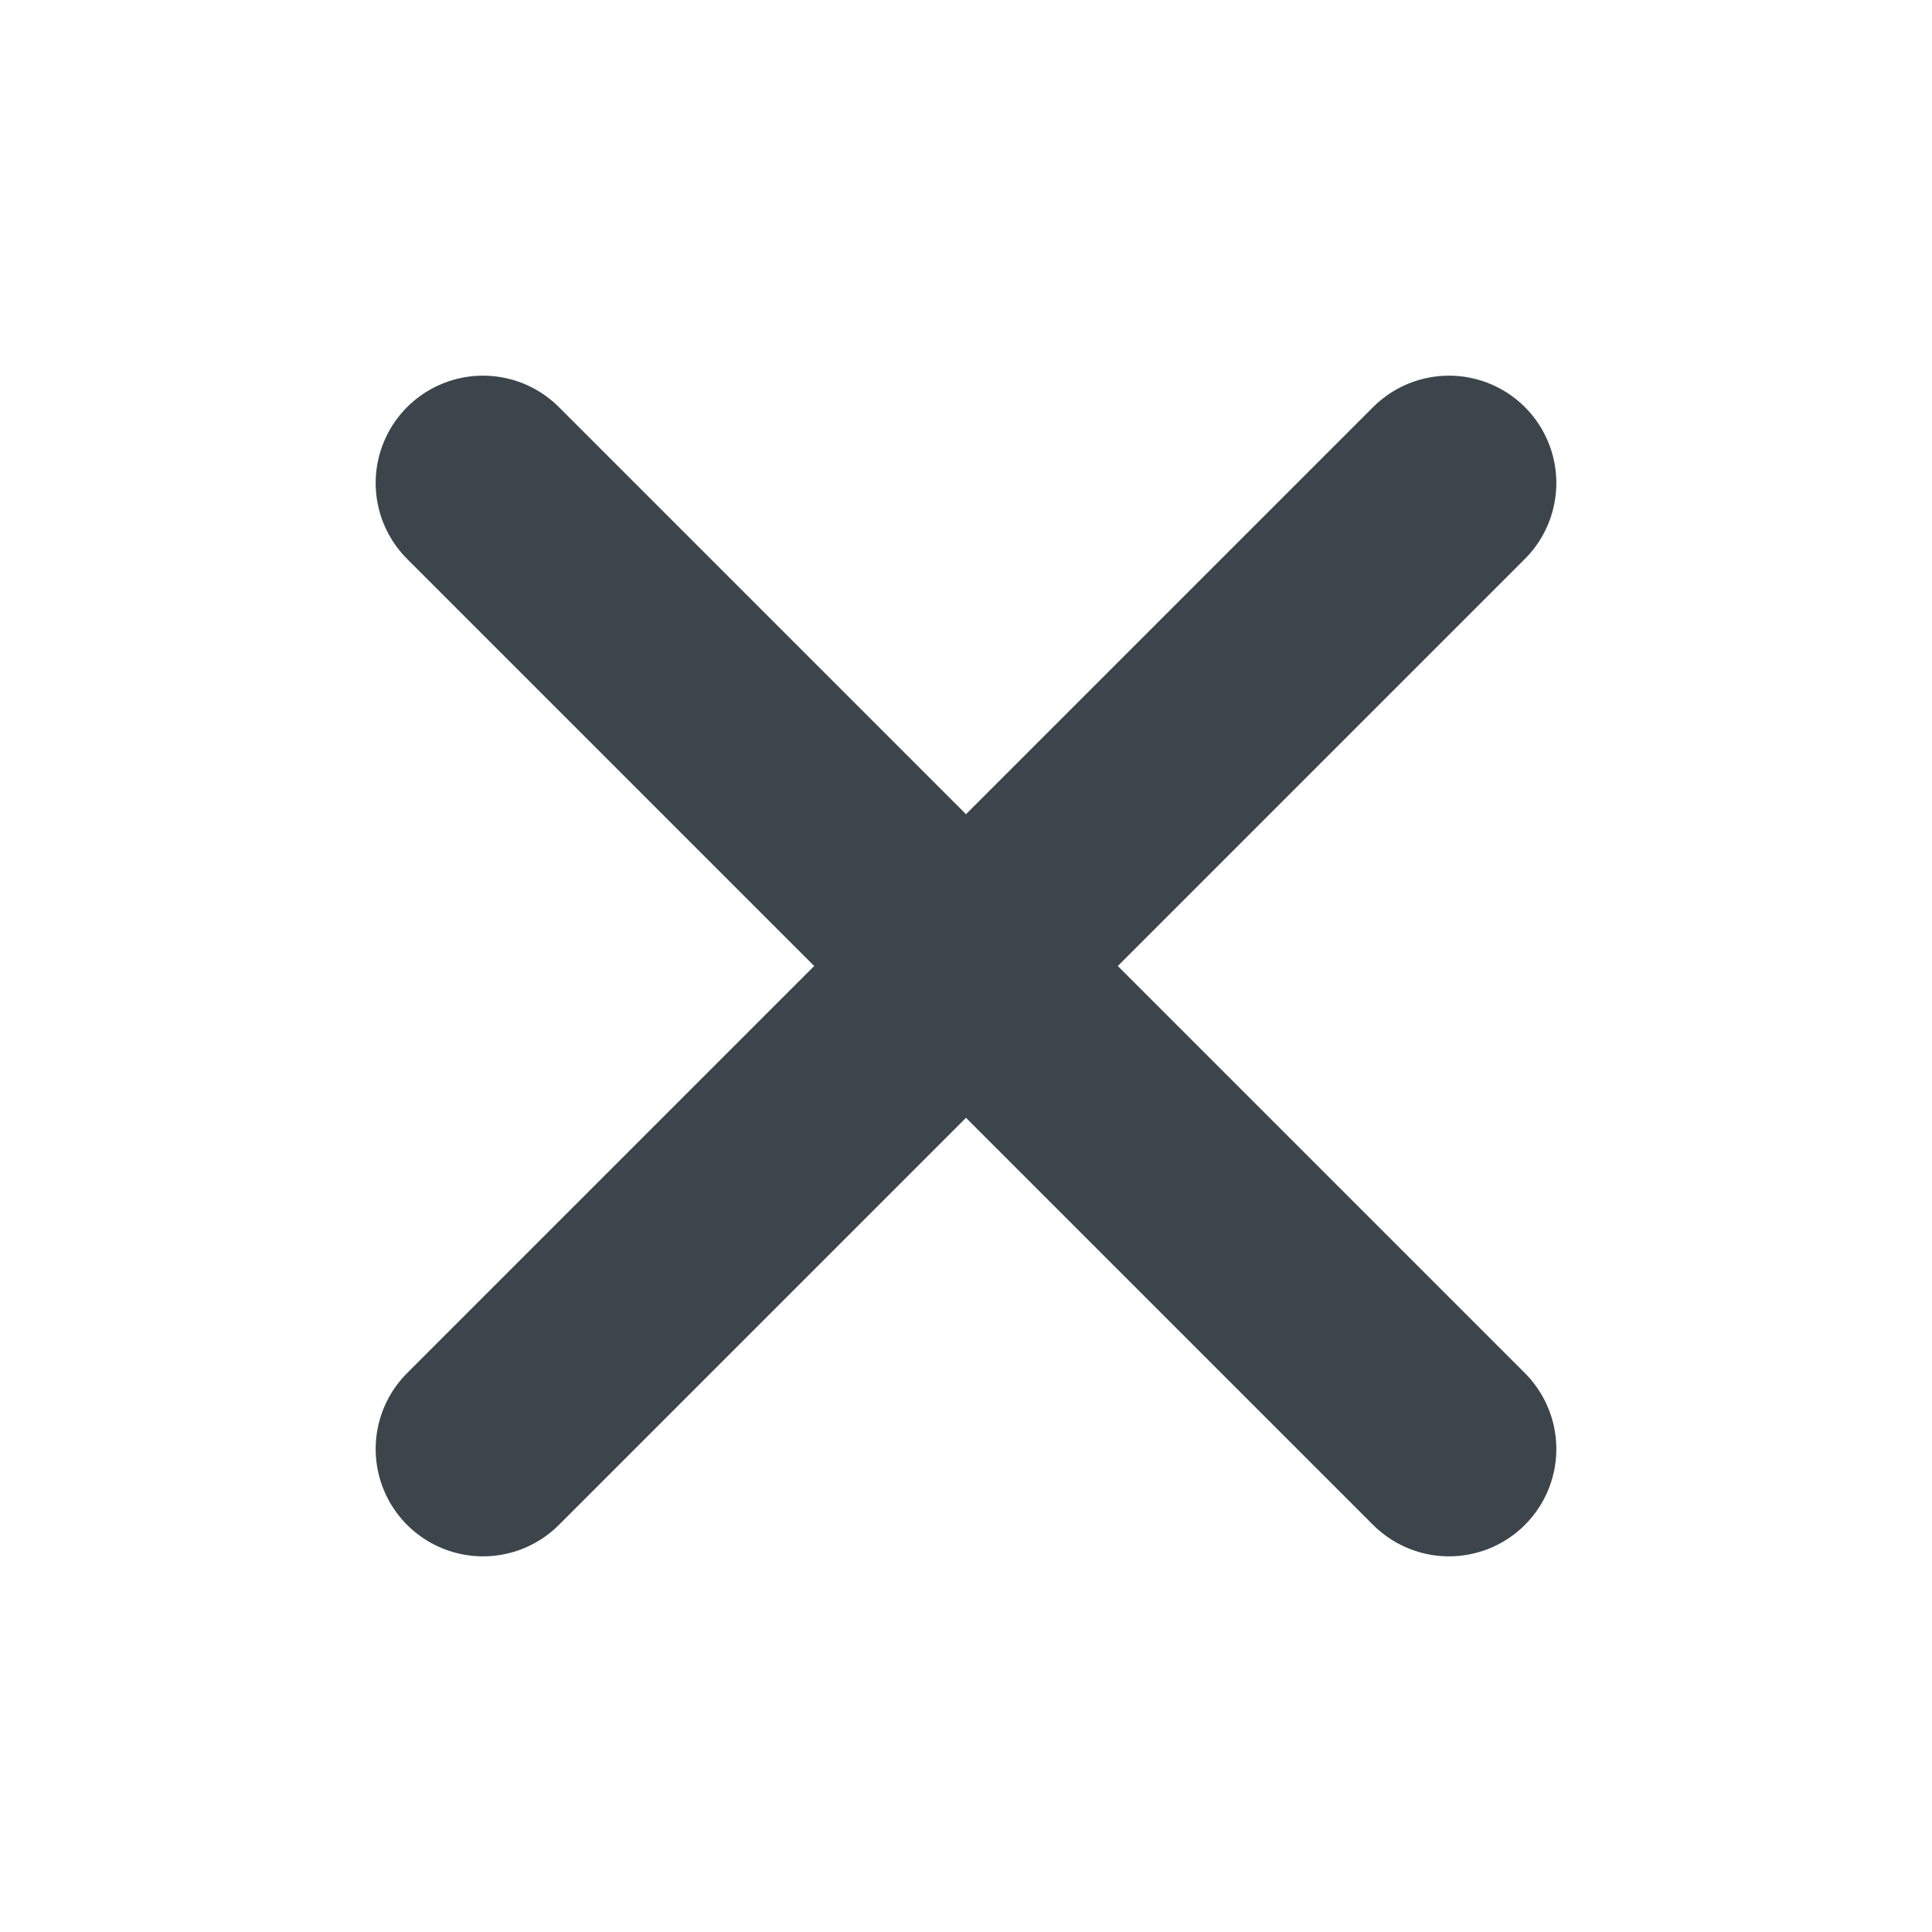
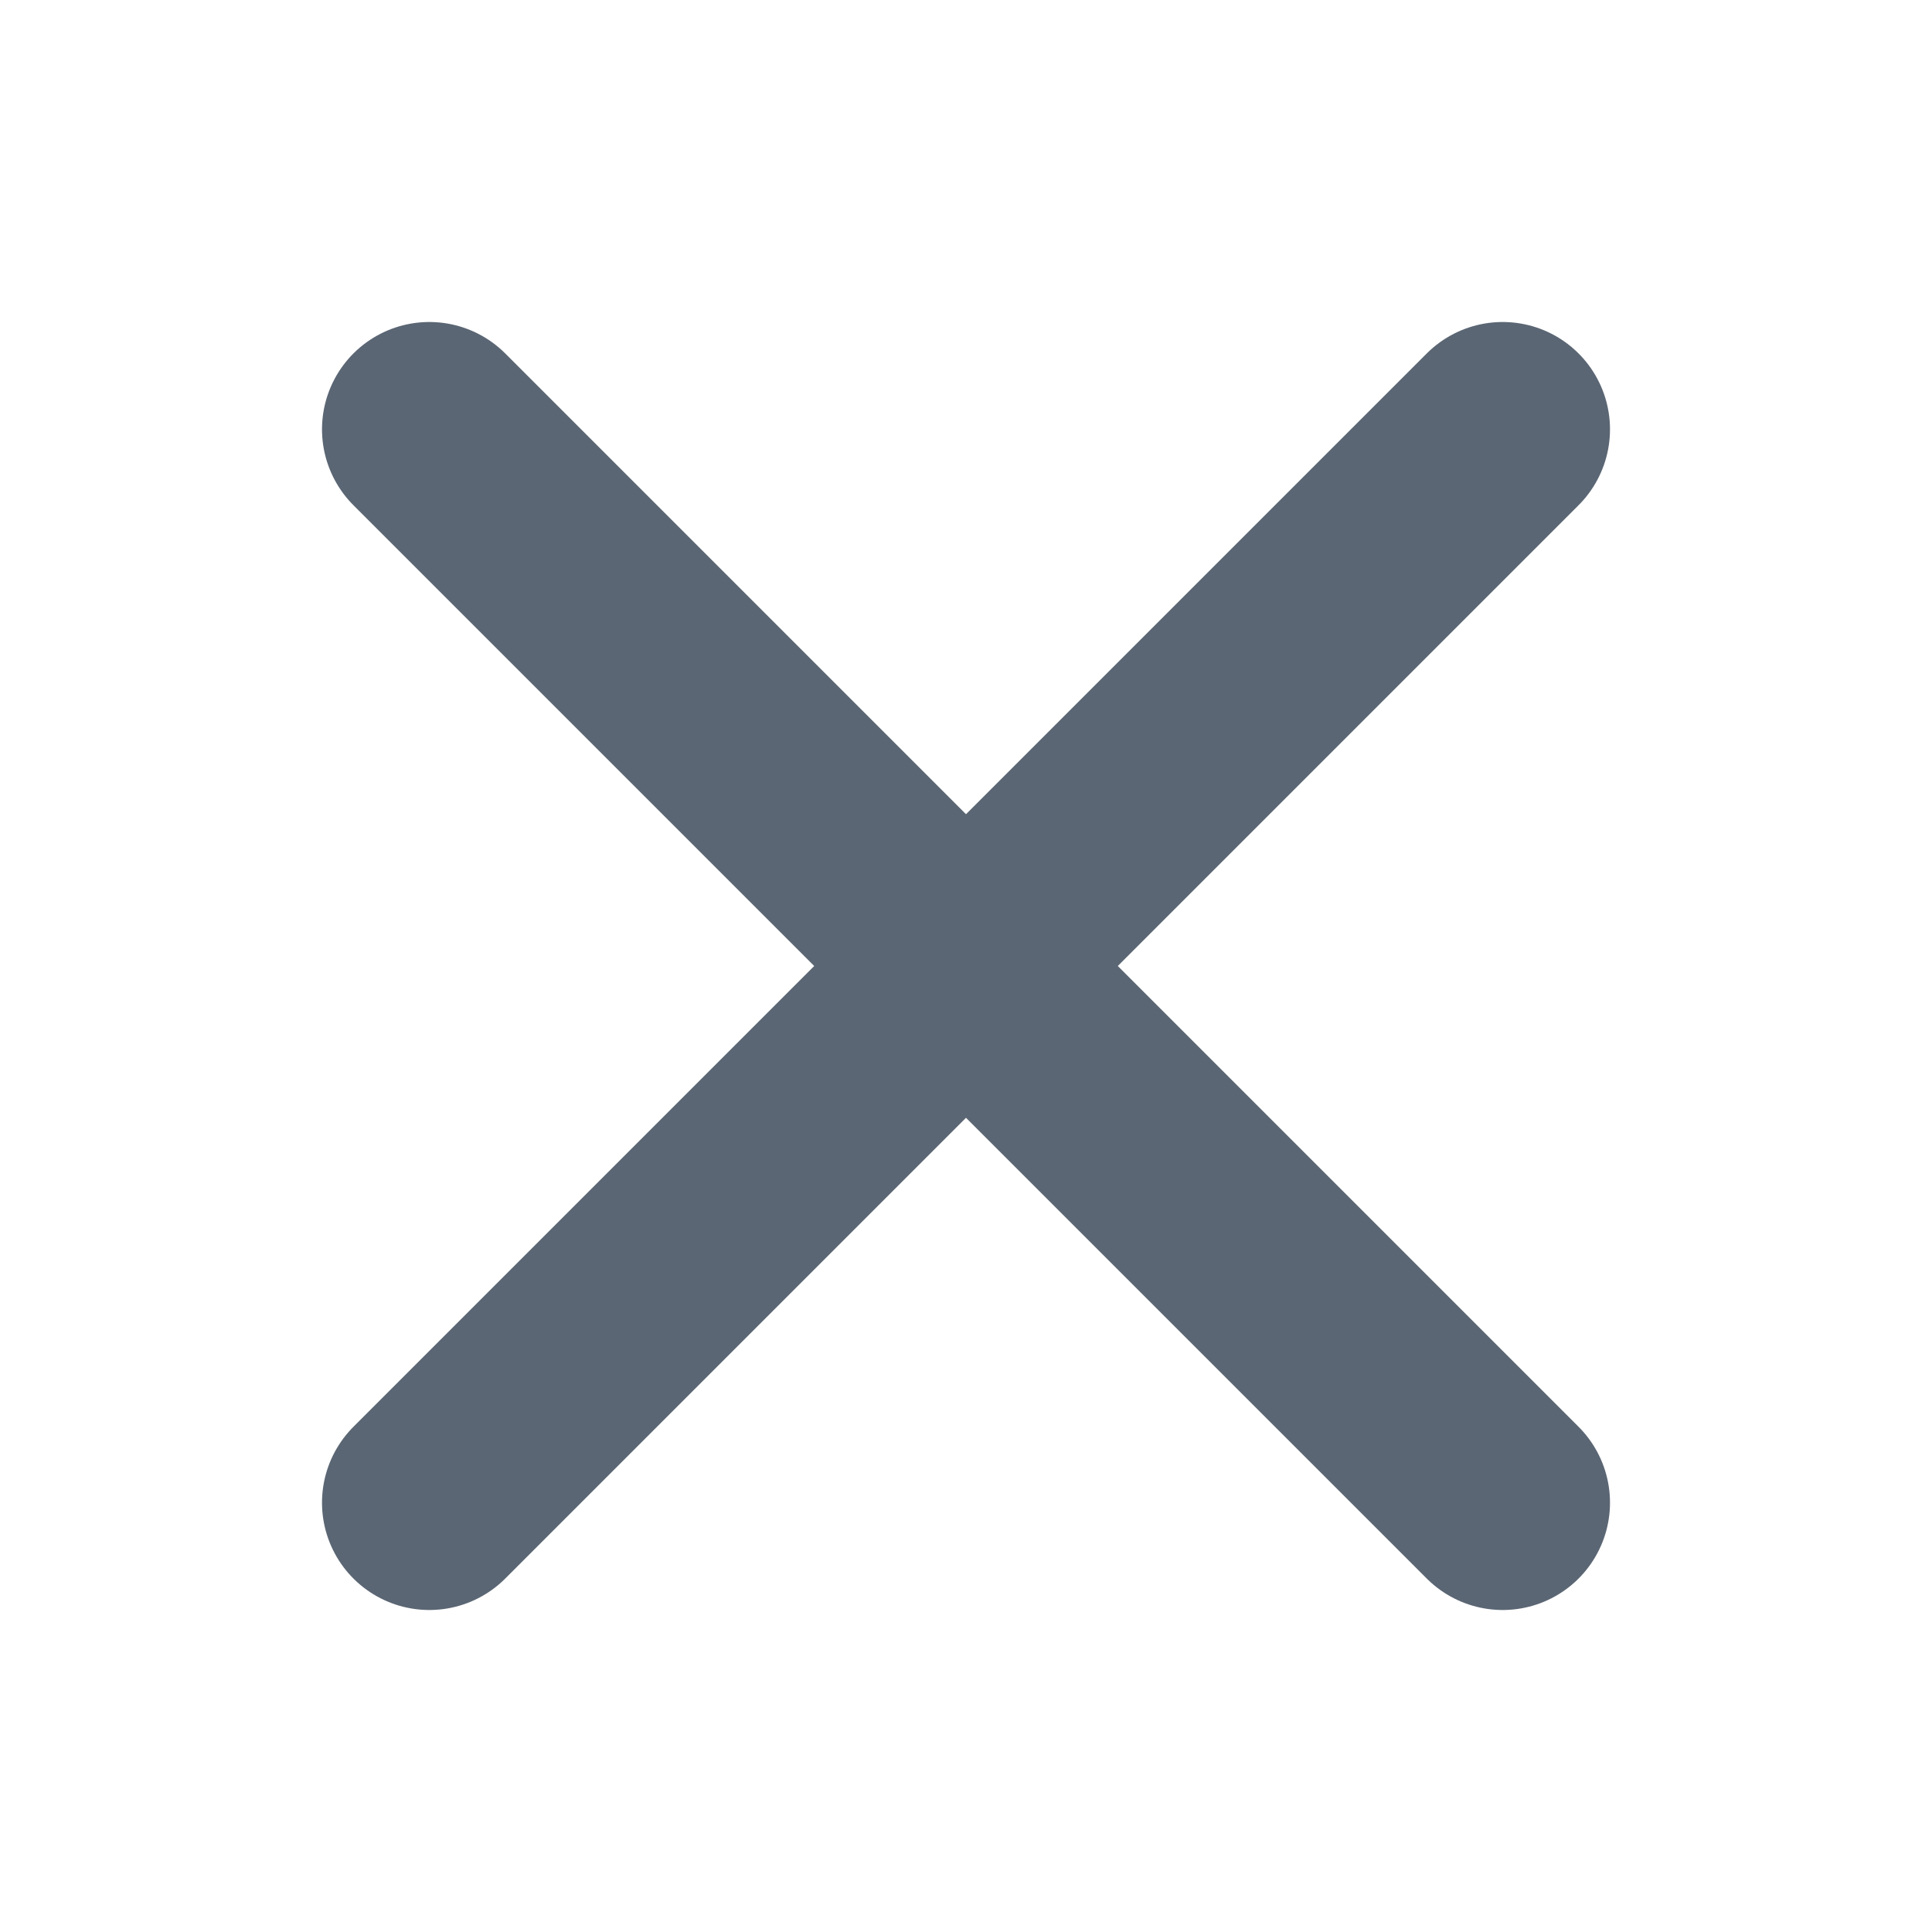
<svg xmlns="http://www.w3.org/2000/svg" width="18" height="18" viewBox="0 0 18 18" fill="none">
-   <path d="M13.5 4.5L4.5 13.5" stroke="#3C454C" stroke-width="2" stroke-linecap="round" stroke-linejoin="round" />
-   <path d="M4.5 4.5L13.5 13.5" stroke="#3C454C" stroke-width="2" stroke-linecap="round" stroke-linejoin="round" />
+   <path d="M14 4L4 14" stroke="#5B6674" stroke-width="2" stroke-linecap="round" stroke-linejoin="round" />
+   <path d="M4 4L14 14" stroke="#5B6674" stroke-width="2" stroke-linecap="round" stroke-linejoin="round" />
</svg>
